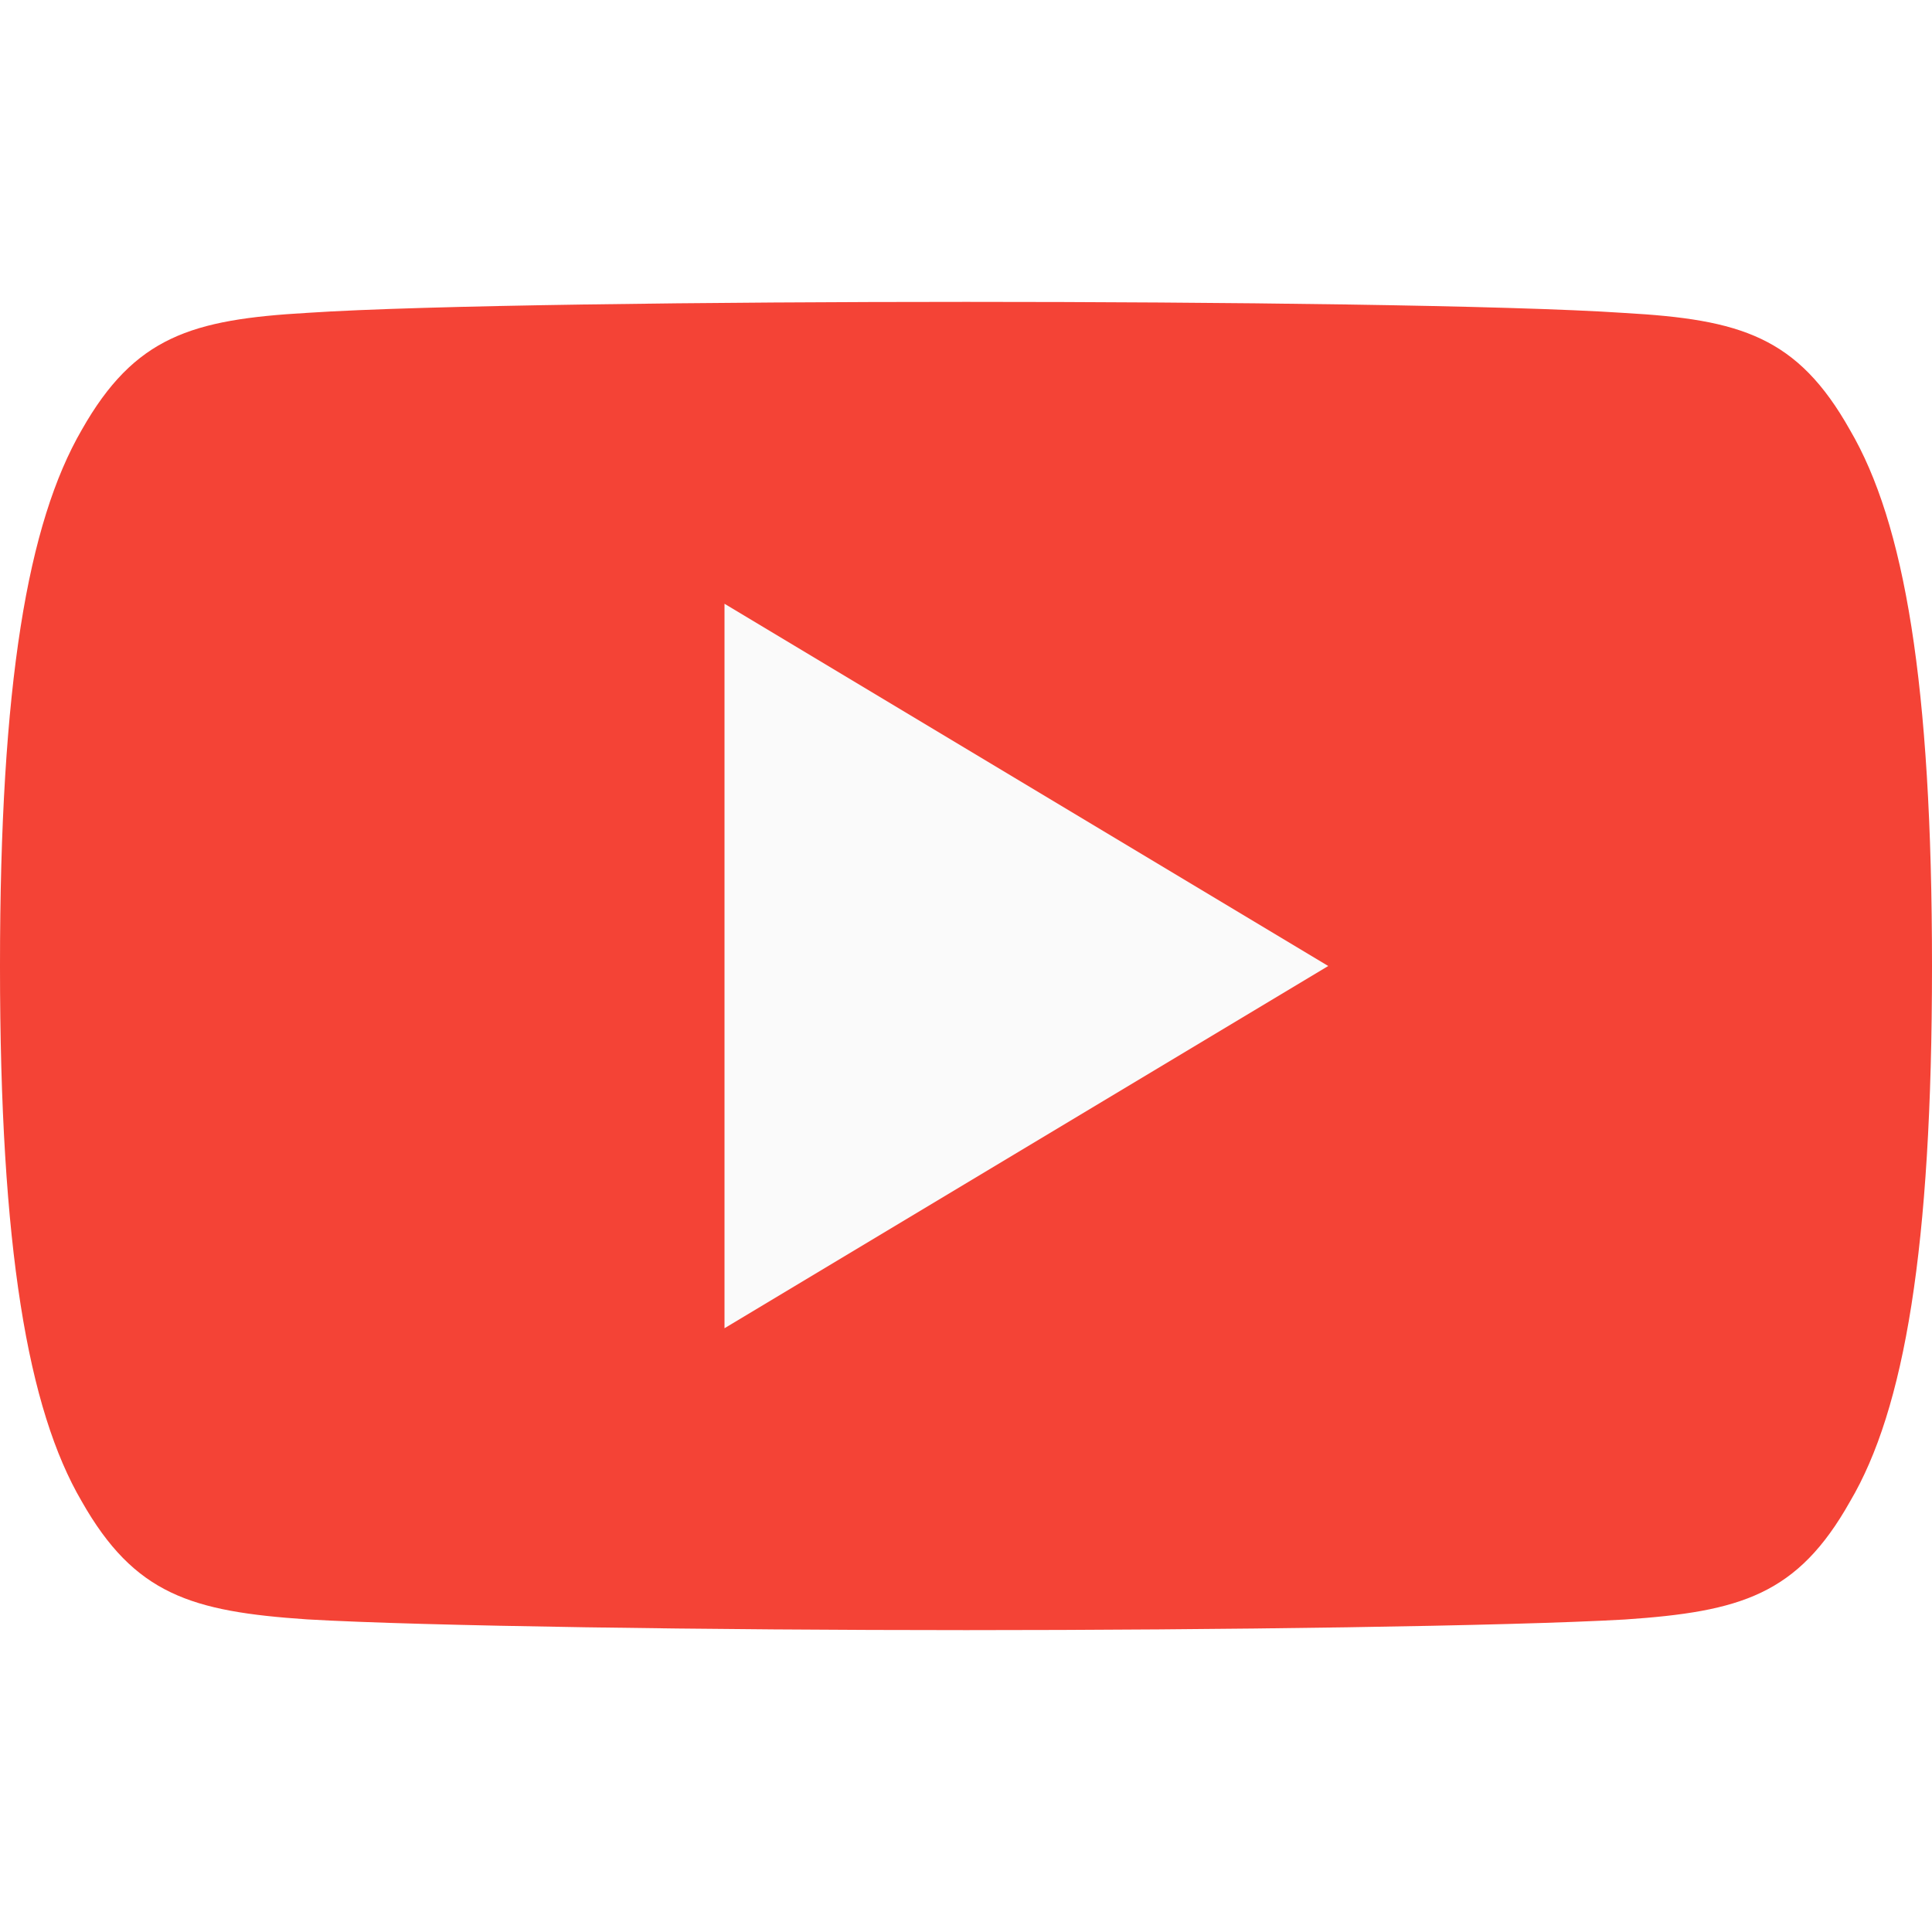
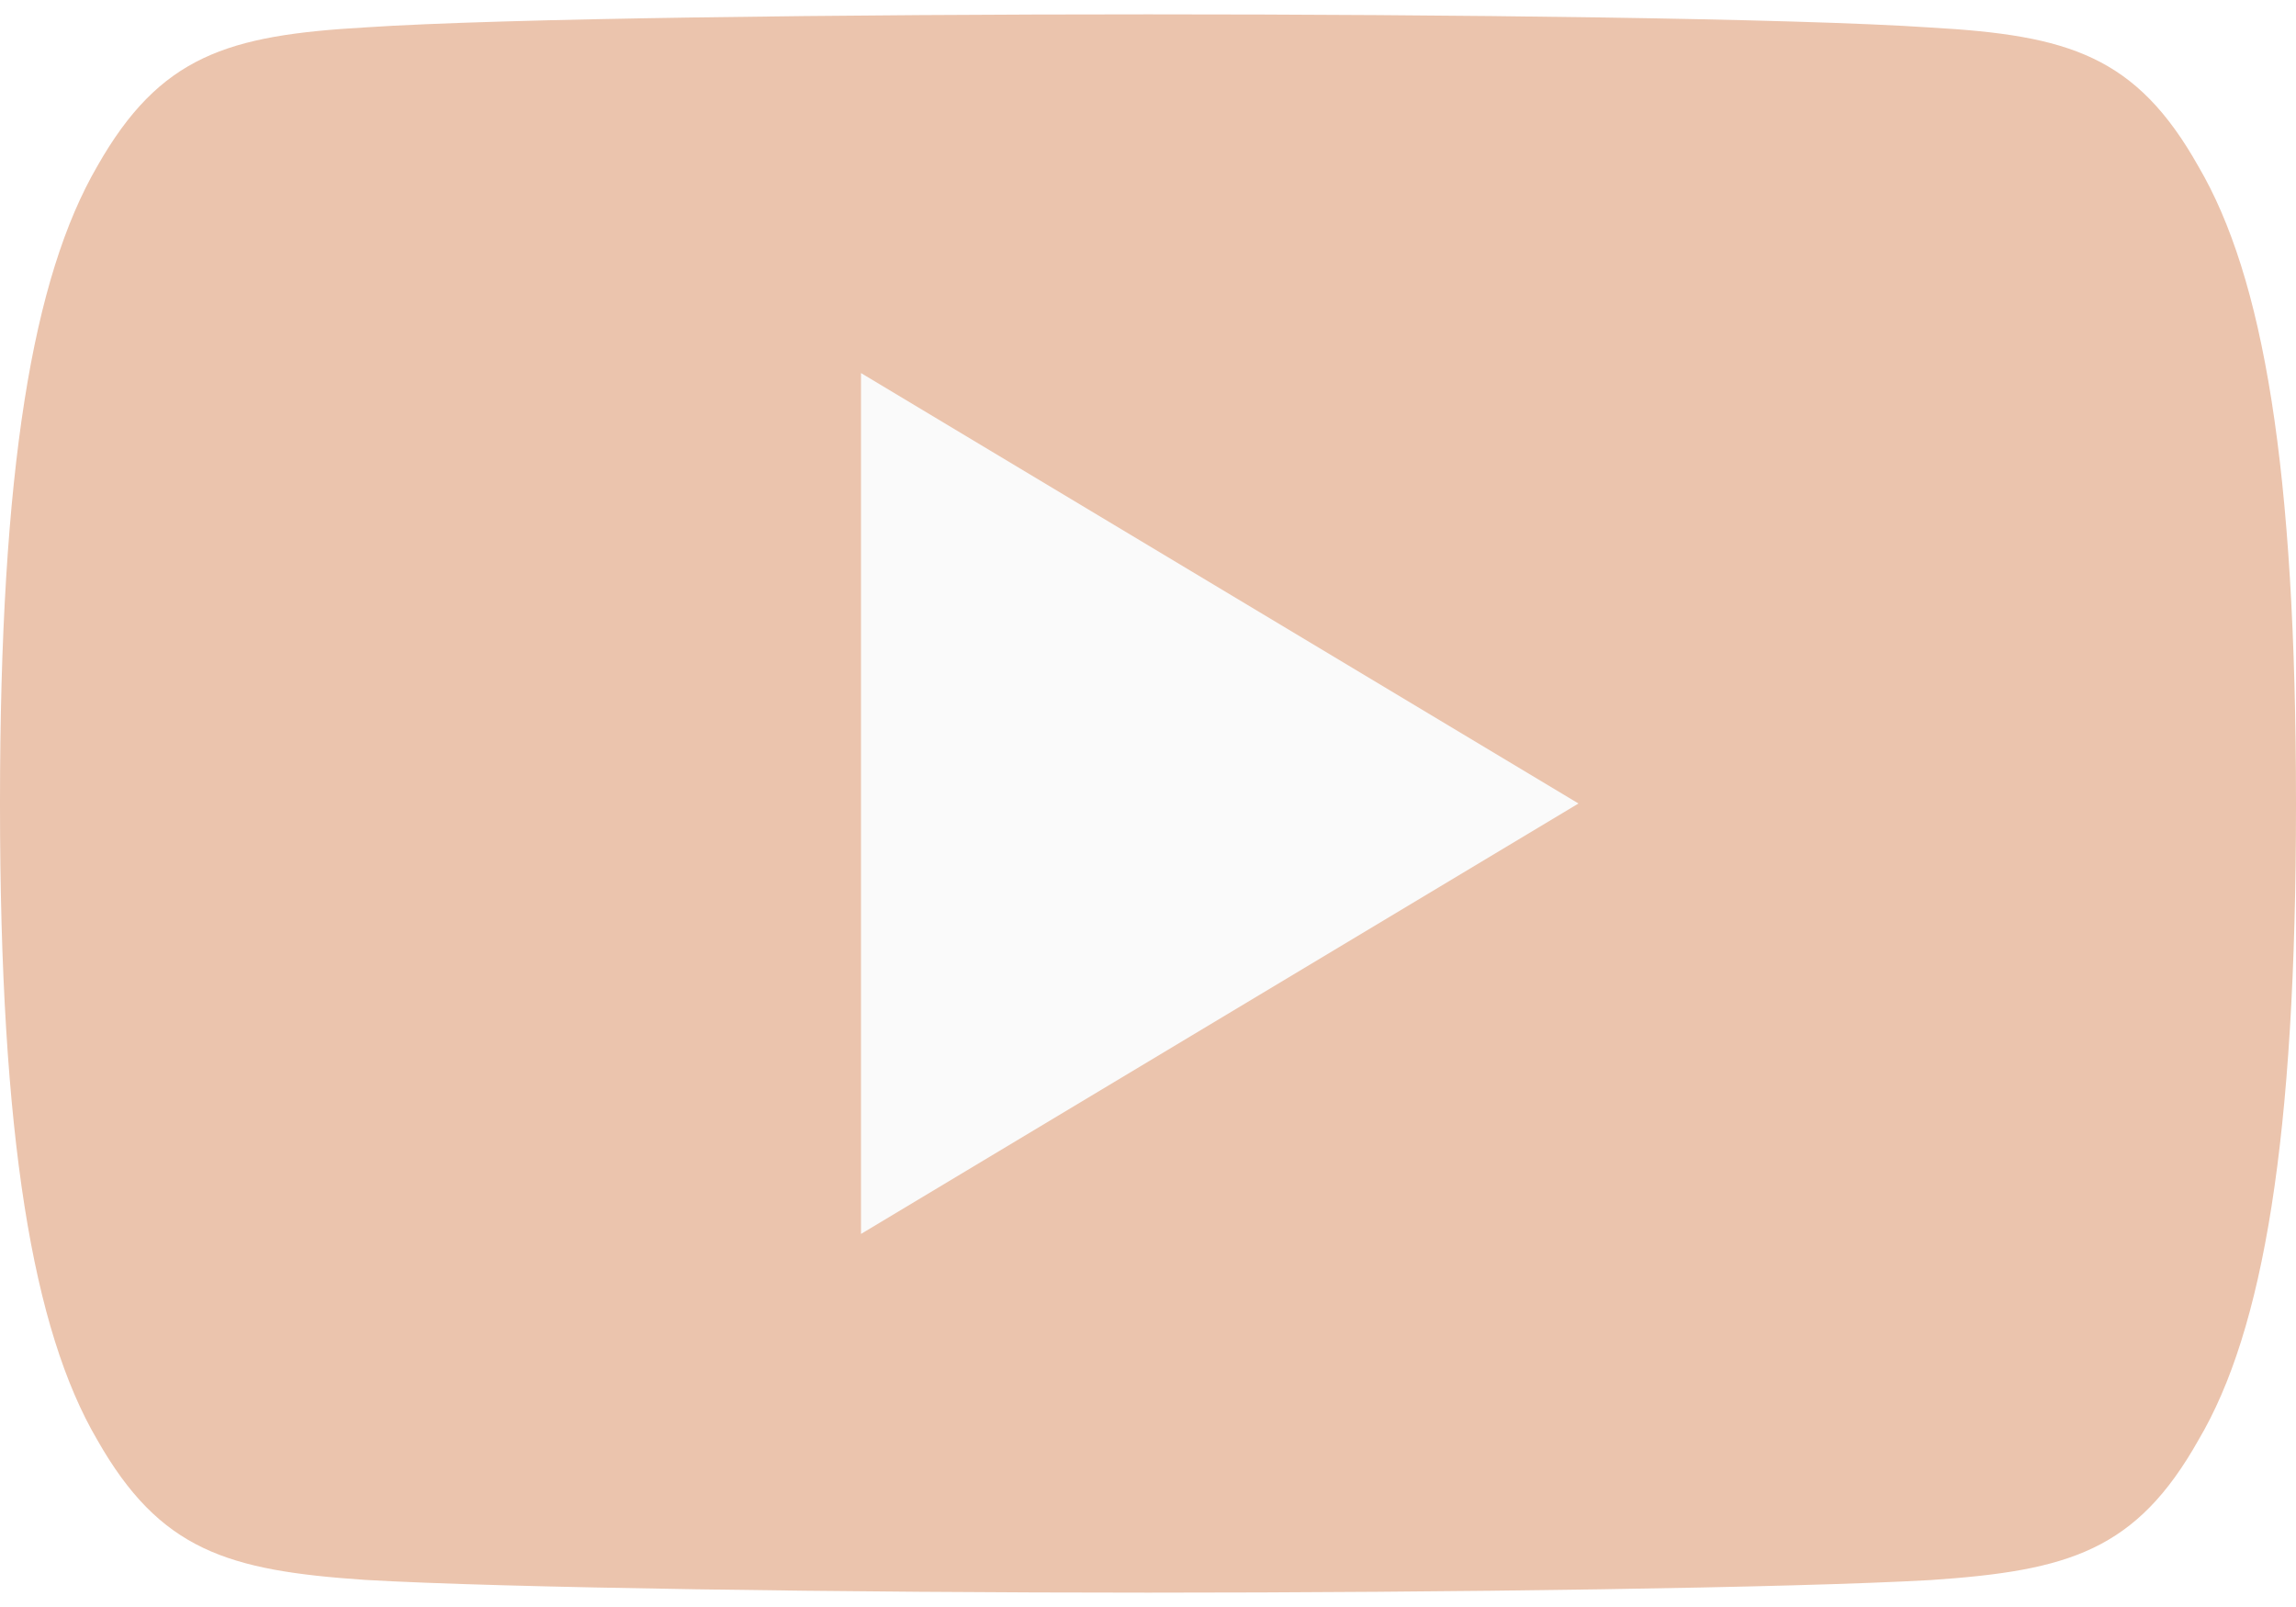
- <svg xmlns="http://www.w3.org/2000/svg" version="1.1" id="Capa_1" x="0px" y="0px" viewBox="0 0 512 512" style="enable-background:new 0 0 512 512;" xml:space="preserve">
-   <g>
-     <path style="fill:#F44336;" d="M490.24,113.92c-13.888-24.704-28.96-29.248-59.648-30.976C399.936,80.864,322.848,80,256.064,80   c-66.912,0-144.032,0.864-174.656,2.912c-30.624,1.76-45.728,6.272-59.744,31.008C7.36,138.592,0,181.088,0,255.904   C0,255.968,0,256,0,256c0,0.064,0,0.096,0,0.096v0.064c0,74.496,7.36,117.312,21.664,141.728   c14.016,24.704,29.088,29.184,59.712,31.264C112.032,430.944,189.152,432,256.064,432c66.784,0,143.872-1.056,174.56-2.816   c30.688-2.08,45.76-6.56,59.648-31.264C504.704,373.504,512,330.688,512,256.192c0,0,0-0.096,0-0.16c0,0,0-0.064,0-0.096   C512,181.088,504.704,138.592,490.24,113.92z" />
-     <polygon style="fill:#FAFAFA;" points="192,352 192,160 352,256  " />
-   </g>
-   <g>
- </g>
-   <g>
- </g>
-   <g>
- </g>
-   <g>
- </g>
-   <g>
- </g>
-   <g>
- </g>
-   <g>
- </g>
-   <g>
- </g>
-   <g>
- </g>
-   <g>
- </g>
-   <g>
- </g>
-   <g>
- </g>
-   <g>
- </g>
-   <g>
- </g>
-   <g>
- </g>
+ <svg xmlns="http://www.w3.org/2000/svg" width="80" height="56" viewBox="0 0 80 56" fill="none">
+   <path d="M76.6 5.8C74.43 1.94 72.075 1.23 67.28 0.96C62.49 0.635 50.445 0.5 40.01 0.5C29.555 0.5 17.505 0.635 12.72 0.955C7.935 1.23 5.575 1.935 3.385 5.8C1.15 9.655 0 16.295 0 27.985C0 27.995 0 28 0 28C0 28.01 0 28.015 0 28.015V28.025C0 39.665 1.15 46.355 3.385 50.17C5.575 54.03 7.93 54.73 12.715 55.055C17.505 55.335 29.555 55.5 40.01 55.5C50.445 55.5 62.49 55.335 67.285 55.06C72.08 54.735 74.435 54.035 76.605 50.175C78.86 46.36 80 39.67 80 28.03C80 28.03 80 28.015 80 28.005C80 28.005 80 27.995 80 27.99C80 16.295 78.86 9.655 76.6 5.8Z" fill="#EBC4AD" />
+   <path d="M30 43V13L55 28L30 43Z" fill="#FAFAFA" />
</svg>
